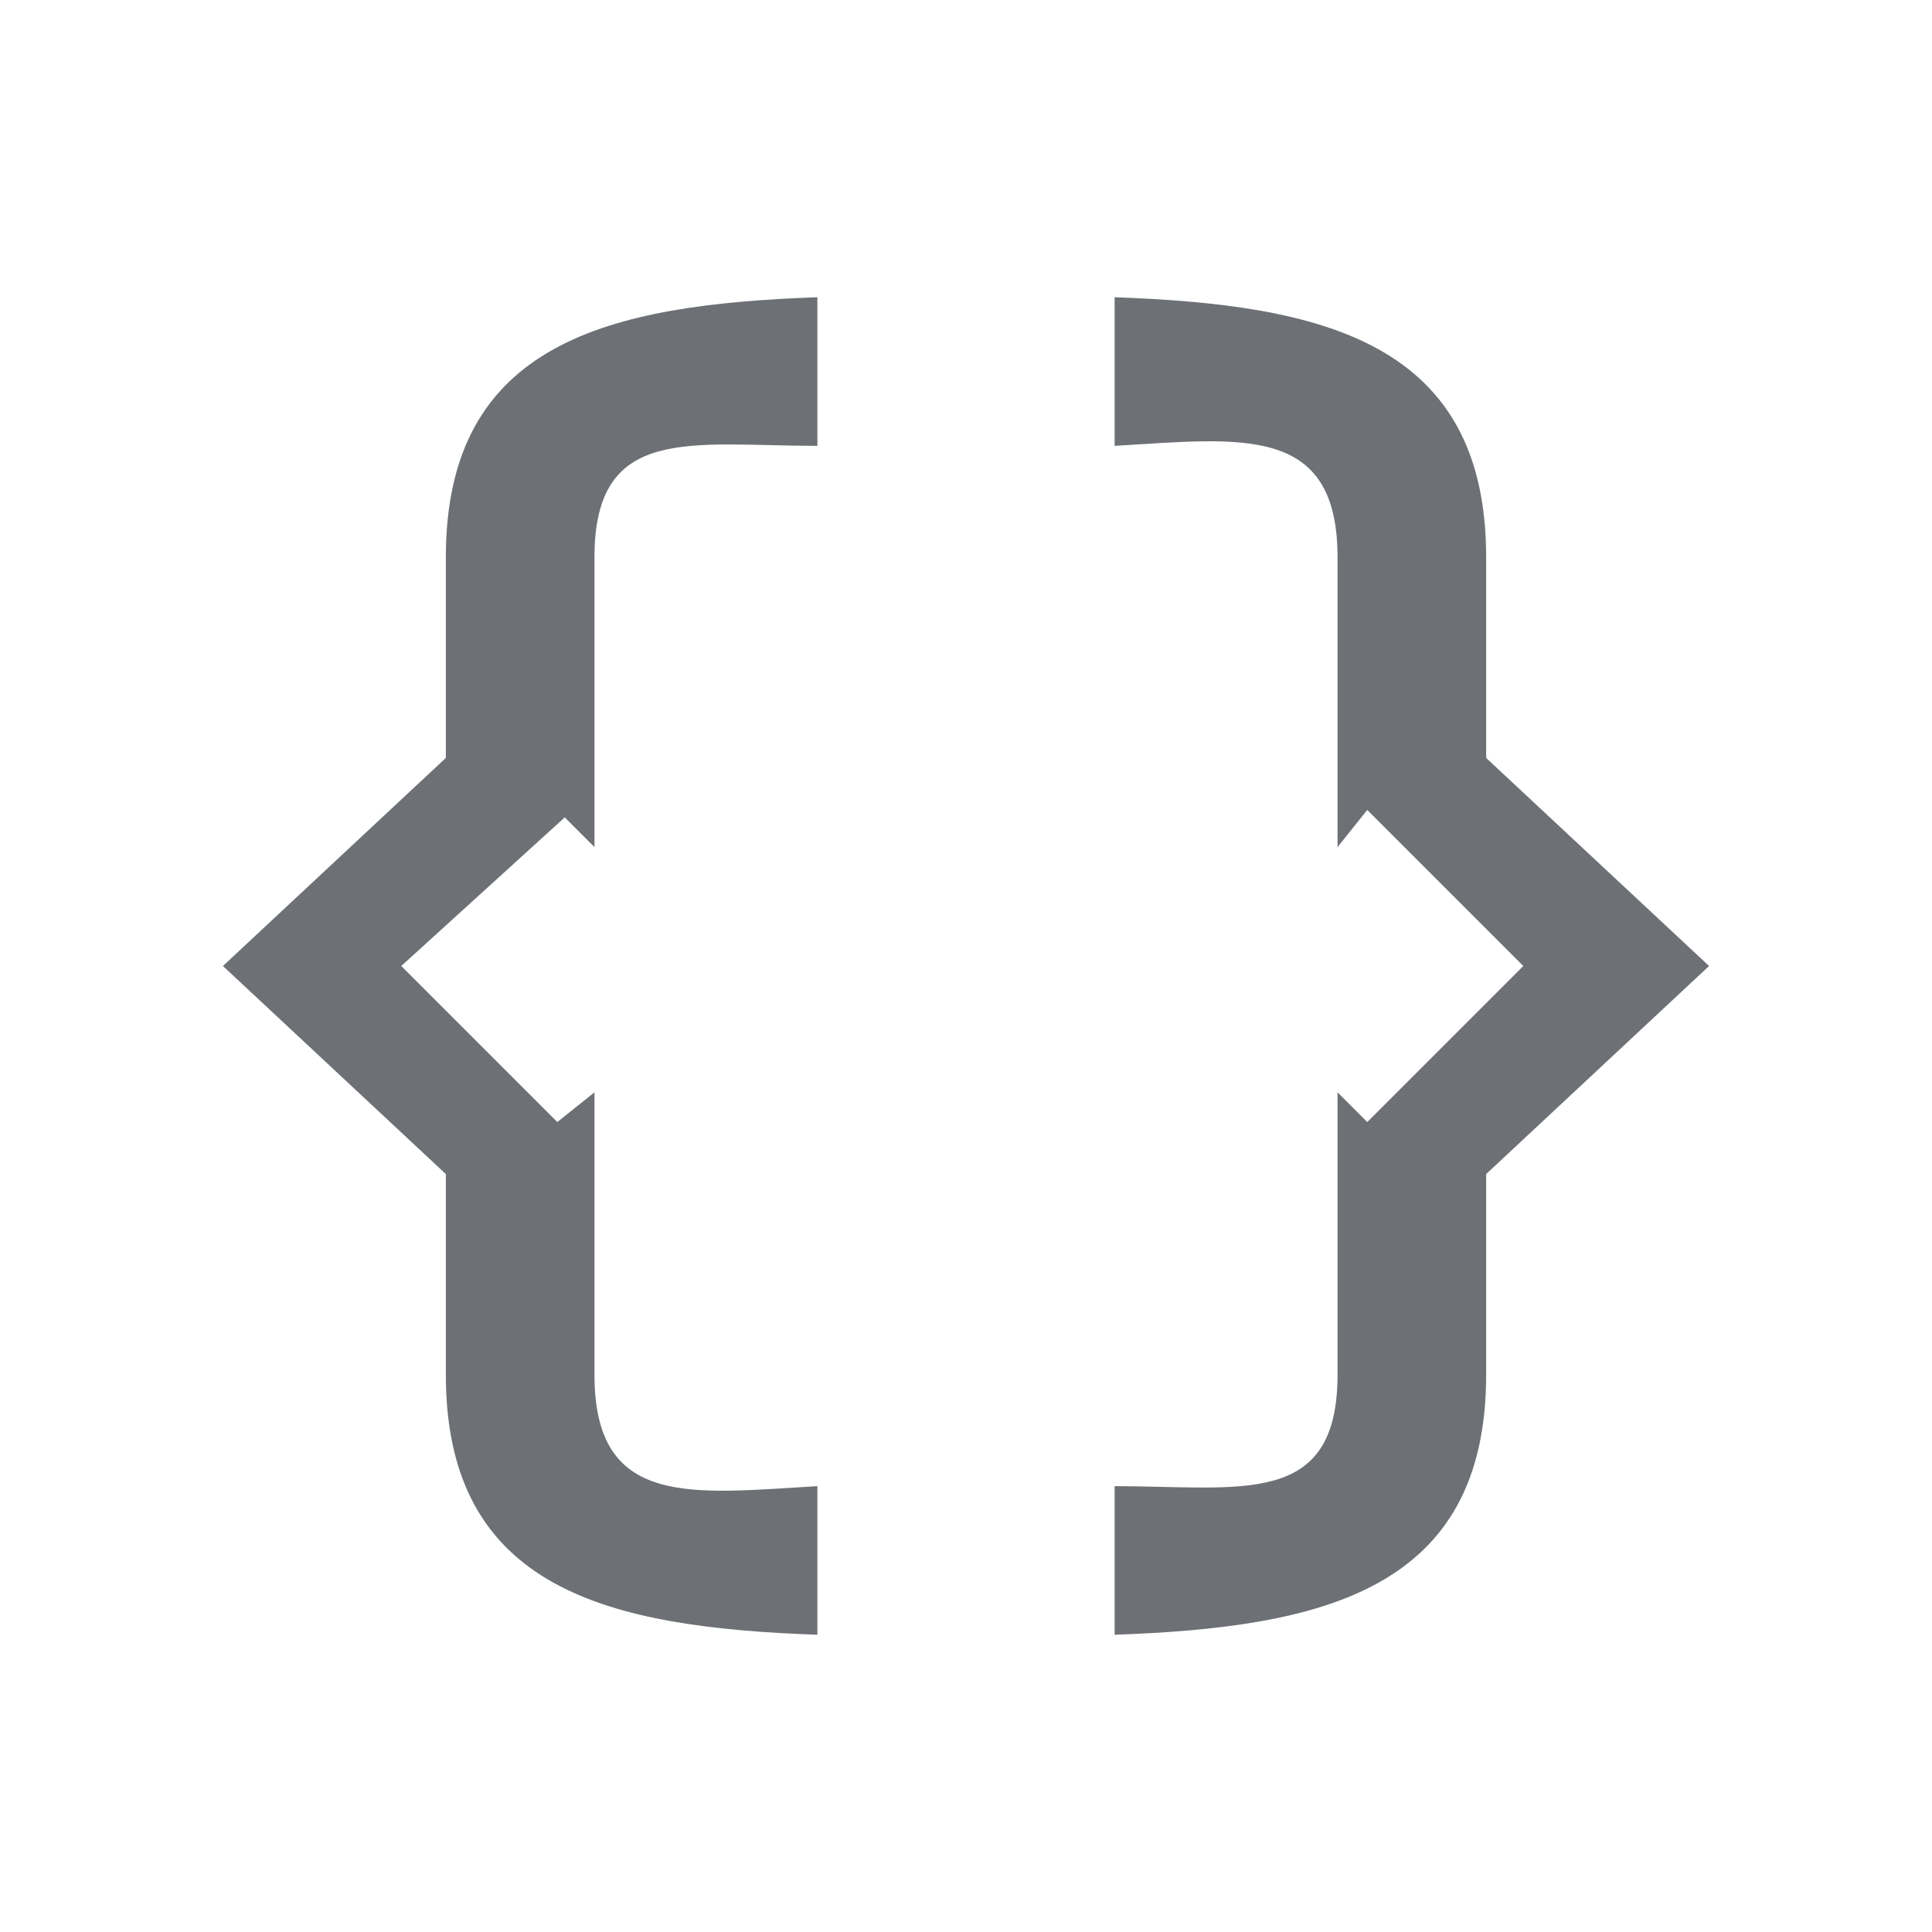
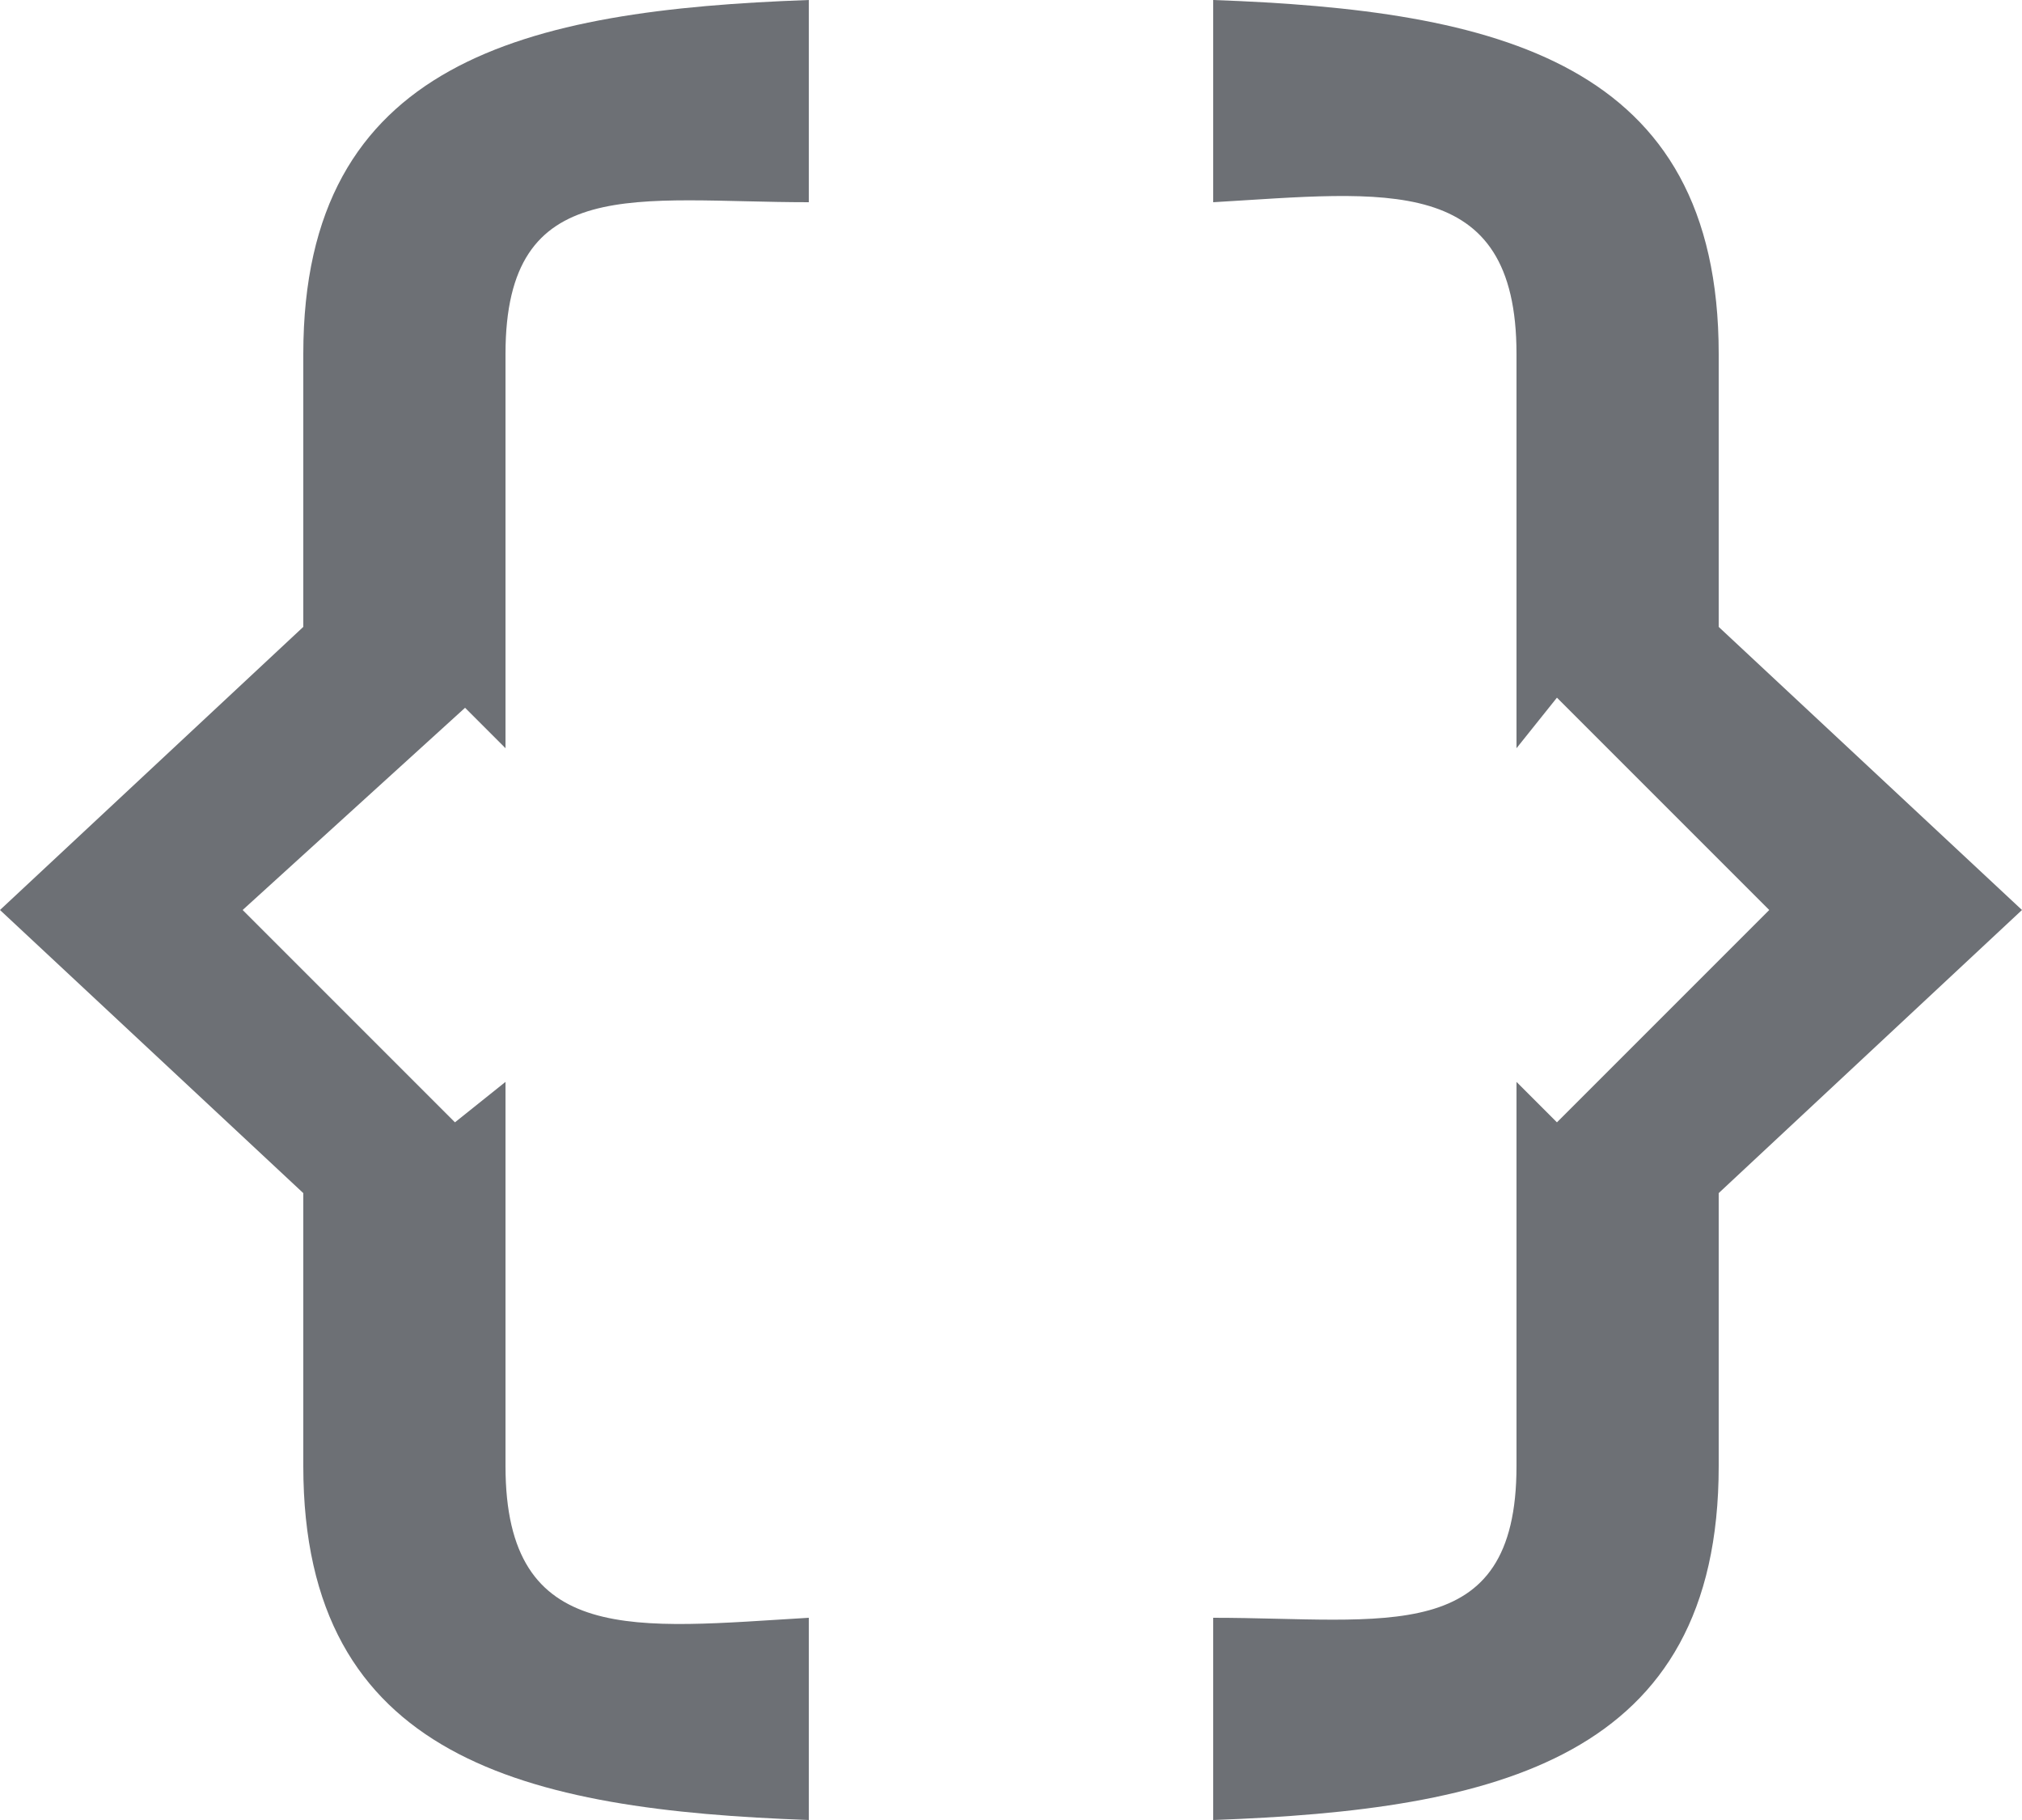
- <svg xmlns="http://www.w3.org/2000/svg" version="1.1" id="Layer_1" x="0px" y="0px" viewBox="0 0 26 26" enable-background="new 0 0 26 26" xml:space="preserve">
-   <path fill-rule="evenodd" clip-rule="evenodd" fill="#6D7075" d="M20,15.8v2.7c0,2.9-2.2,3.4-5,3.5v-2c1.7,0,3,0.3,3-1.5v-3.8  l0.4,0.4l2.1-2.1l-2.1-2.1L18,11.4V7.5c0-1.8-1.3-1.6-3-1.5V4c2.8,0.1,5,0.6,5,3.5v2.7l3,2.8L20,15.8z M6,18.5v-2.7L3,13l3-2.8V7.5  C6,4.6,8.2,4.1,11,4v2c-1.7,0-3-0.3-3,1.5v3.9l-0.4-0.4L5.4,13l2.1,2.1L8,14.7v3.8c0,1.8,1.3,1.6,3,1.5v2C8.2,21.9,6,21.4,6,18.5z" />
+ <svg xmlns="http://www.w3.org/2000/svg" viewBox="0 0 20 18">
+   <path d="M20,15.8v2.7c0,2.9-2.2,3.4-5,3.5V20c1.7,0,3,.3,3-1.5V14.7l.4.4L20.5,13l-2.1-2.1-.4.5V7.5c0-1.8-1.3-1.6-3-1.5V4c2.8.1,5,.6,5,3.5v2.7L23,13ZM6,18.5V15.8L3,13l3-2.8V7.5C6,4.6,8.2,4.1,11,4V6C9.3,6,8,5.7,8,7.5v3.9L7.6,11,5.4,13l2.1,2.1.5-.4v3.8c0,1.8,1.3,1.6,3,1.5v2C8.2,21.9,6,21.4,6,18.5Z" transform="translate(-3 -4)" fill="#6d7075" fill-rule="evenodd" />
</svg>
